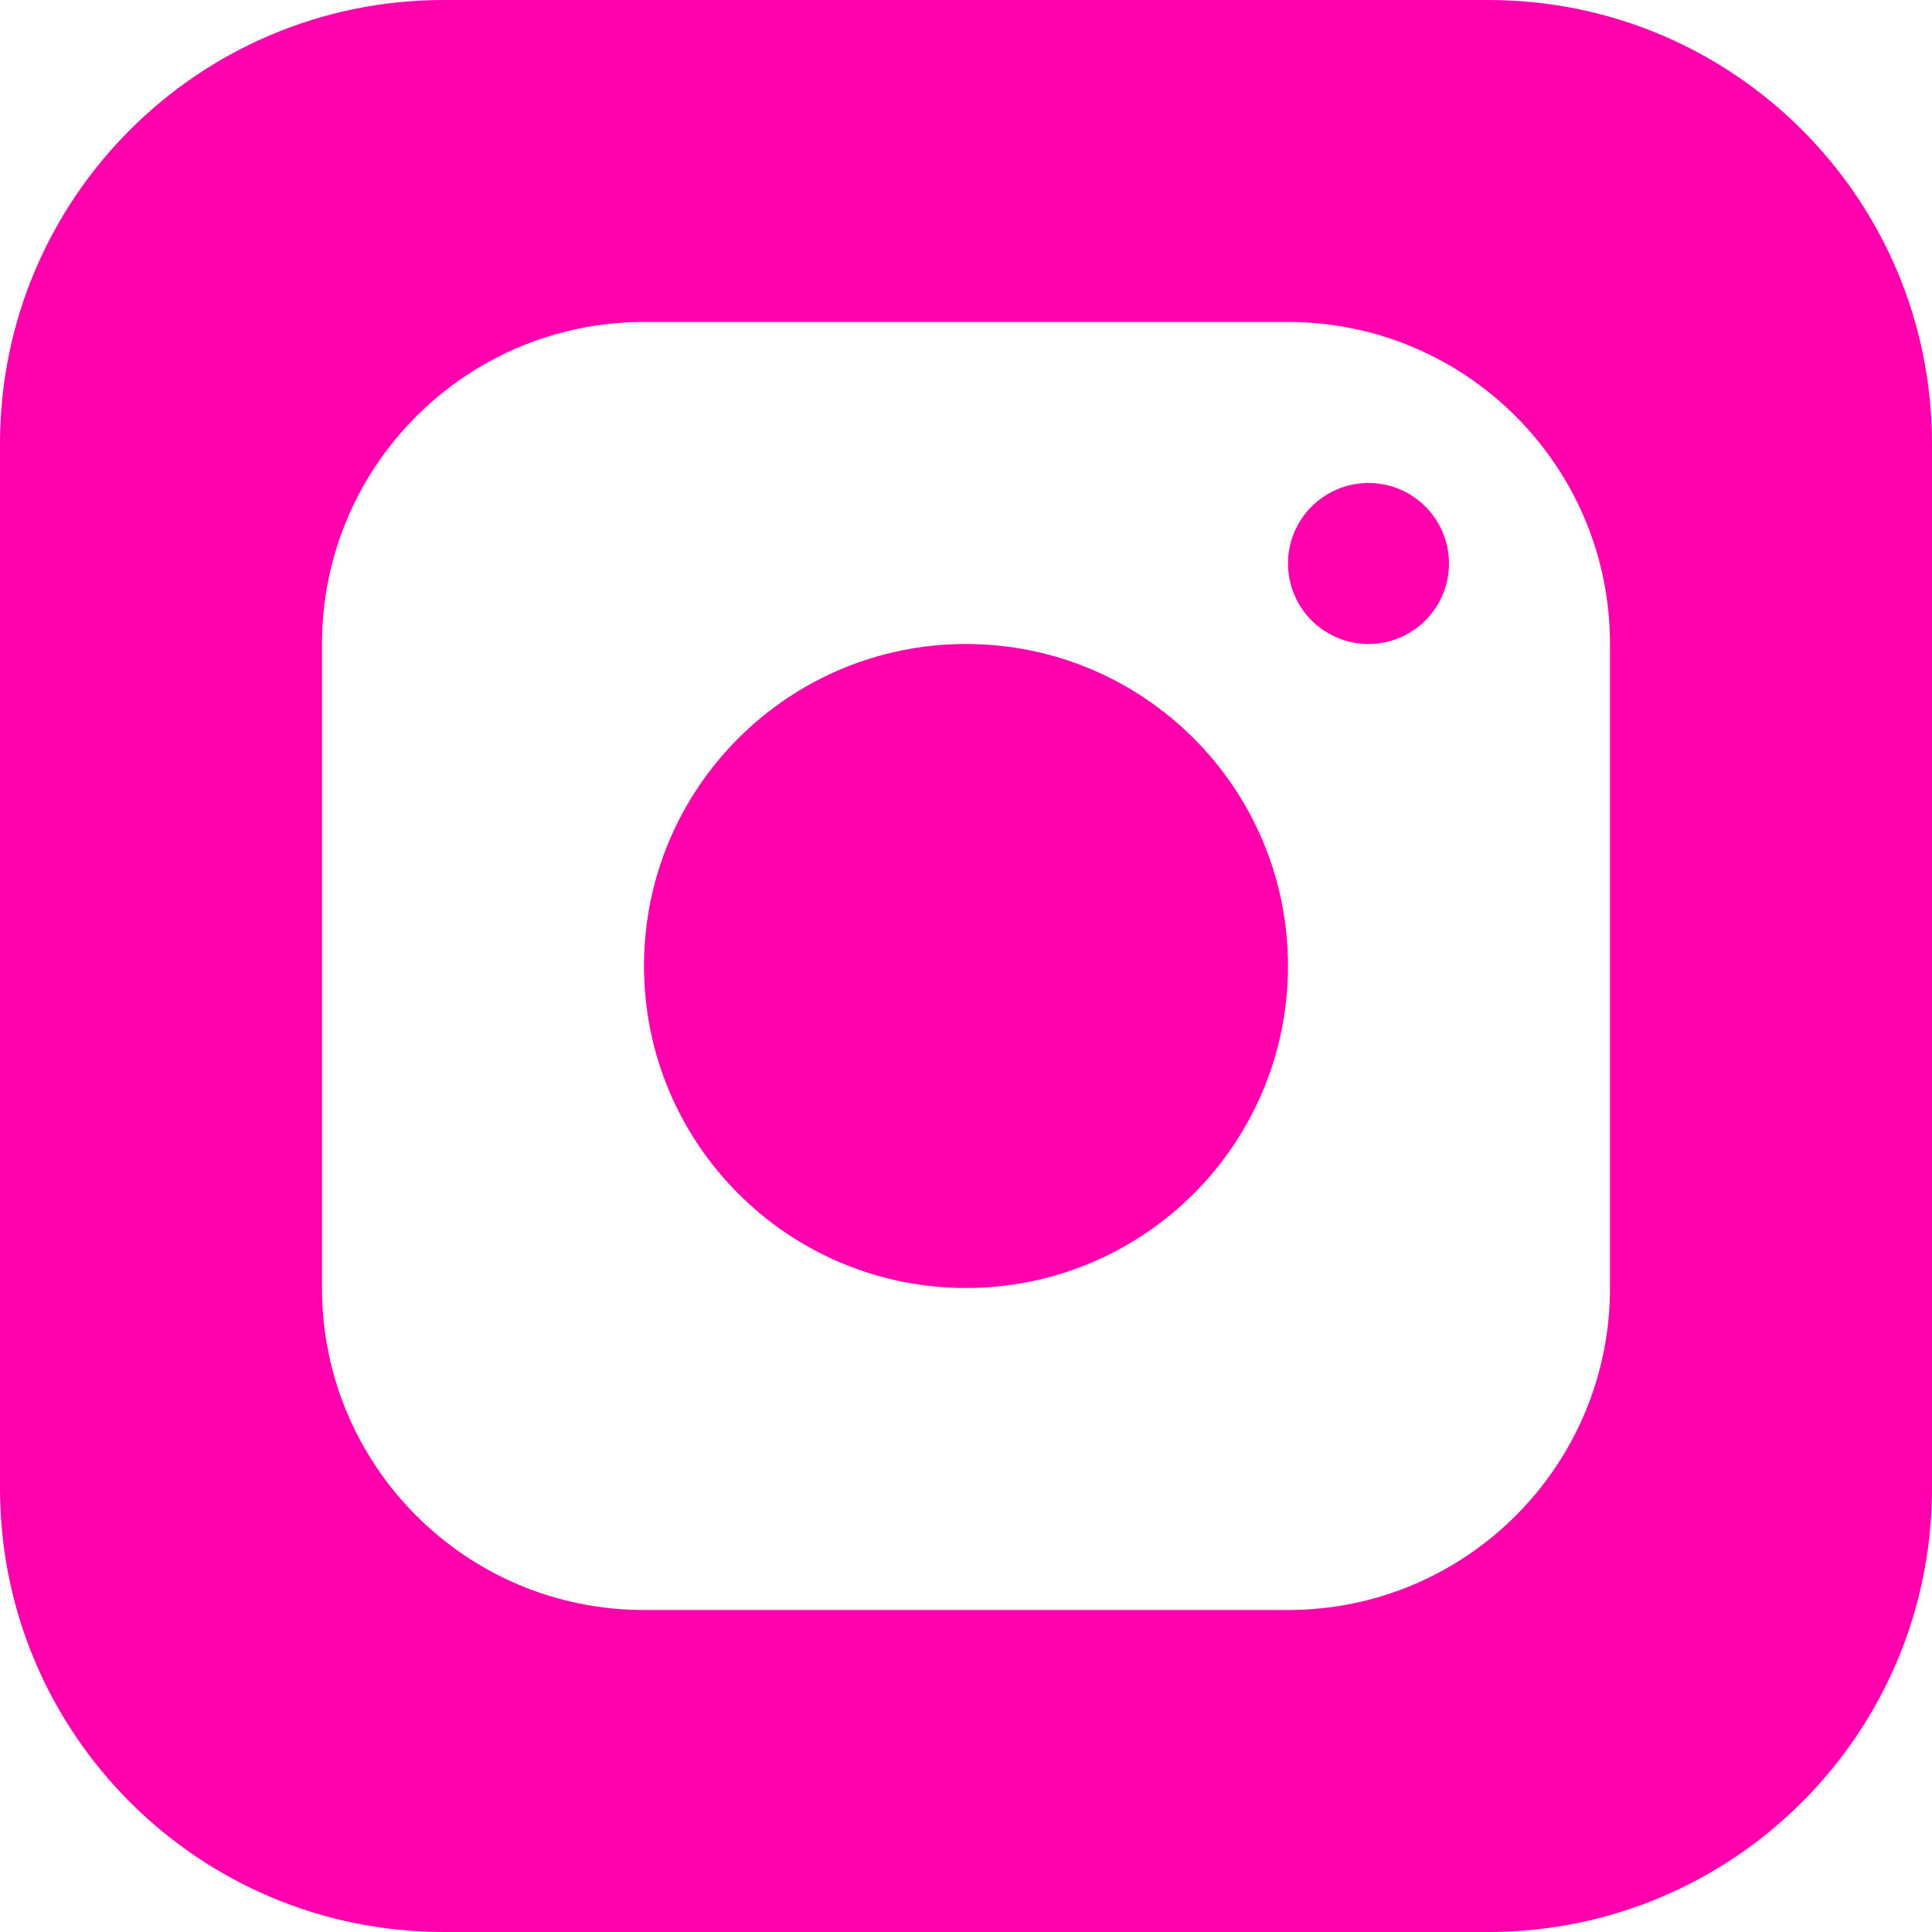
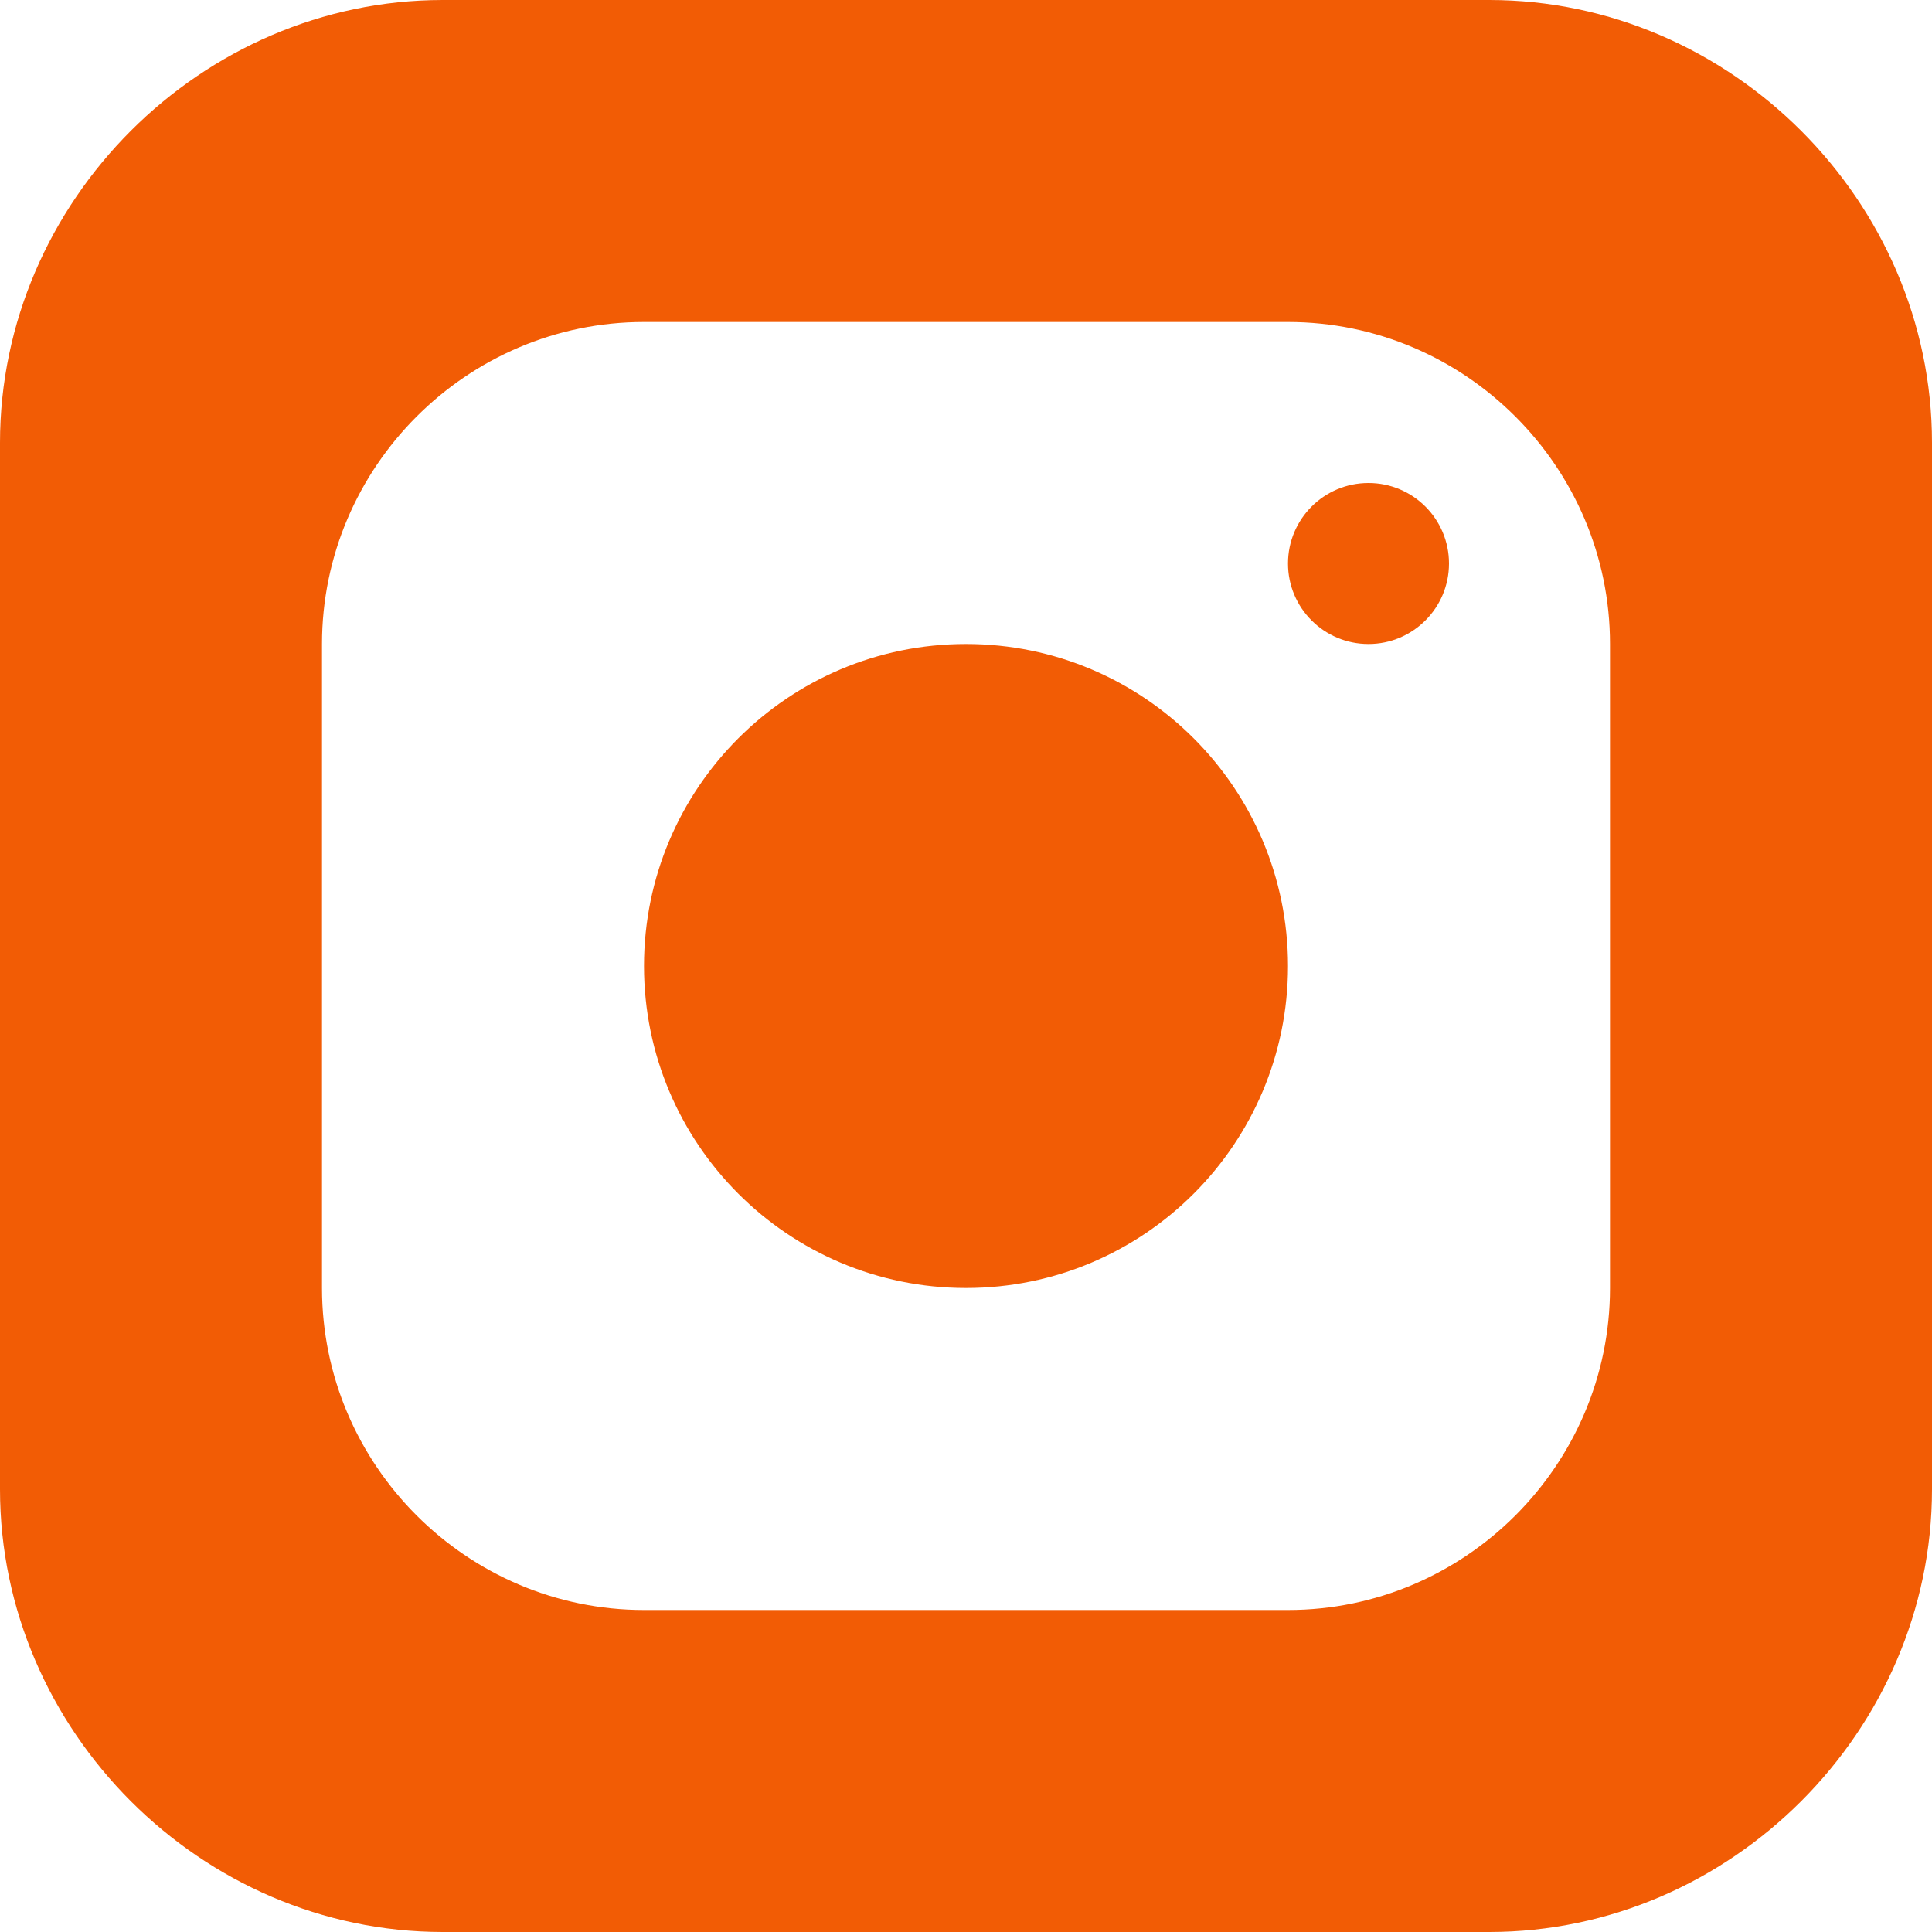
- <svg xmlns="http://www.w3.org/2000/svg" viewBox="0 0 24 24">
+ <svg xmlns="http://www.w3.org/2000/svg" version="1.1" id="Layer_1" x="0px" y="0px" viewBox="0 0 24 24" style="enable-background:new 0 0 24 24;" xml:space="preserve">
+   <style type="text/css">
+ 	.st0{fill:#F25C05;}
+ </style>
  <g>
-     <path d="M18.5,0H5.5A5.51,5.51,0,0,0,0,5.5v13A5.51,5.51,0,0,0,5.5,24h13A5.51,5.51,0,0,0,24,18.5V5.5A5.51,5.51,0,0,0,18.5,0ZM20,16a4,4,0,0,1-4,4H8a4,4,0,0,1-4-4V8A4,4,0,0,1,8,4h8a4,4,0,0,1,4,4Z" fill="#ff00ac" />
-     <circle cx="12" cy="12" r="4" fill="#ff00ac" />
-     <circle cx="17" cy="7" r="1" fill="#ff00ac" />
+     <path class="st0" d="M18.5,0h-13C2.5,0,0,2.5,0,5.5v13c0,3,2.5,5.5,5.5,5.5h13c3,0,5.5-2.5,5.5-5.5v-13C24,2.5,21.5,0,18.5,0z    M20,16c0,2.2-1.8,4-4,4H8c-2.2,0-4-1.8-4-4V8c0-2.2,1.8-4,4-4h8c2.2,0,4,1.8,4,4V16z" />
+     <circle class="st0" cx="12" cy="12" r="4" />
+     <circle class="st0" cx="17" cy="7" r="1" />
  </g>
</svg>
